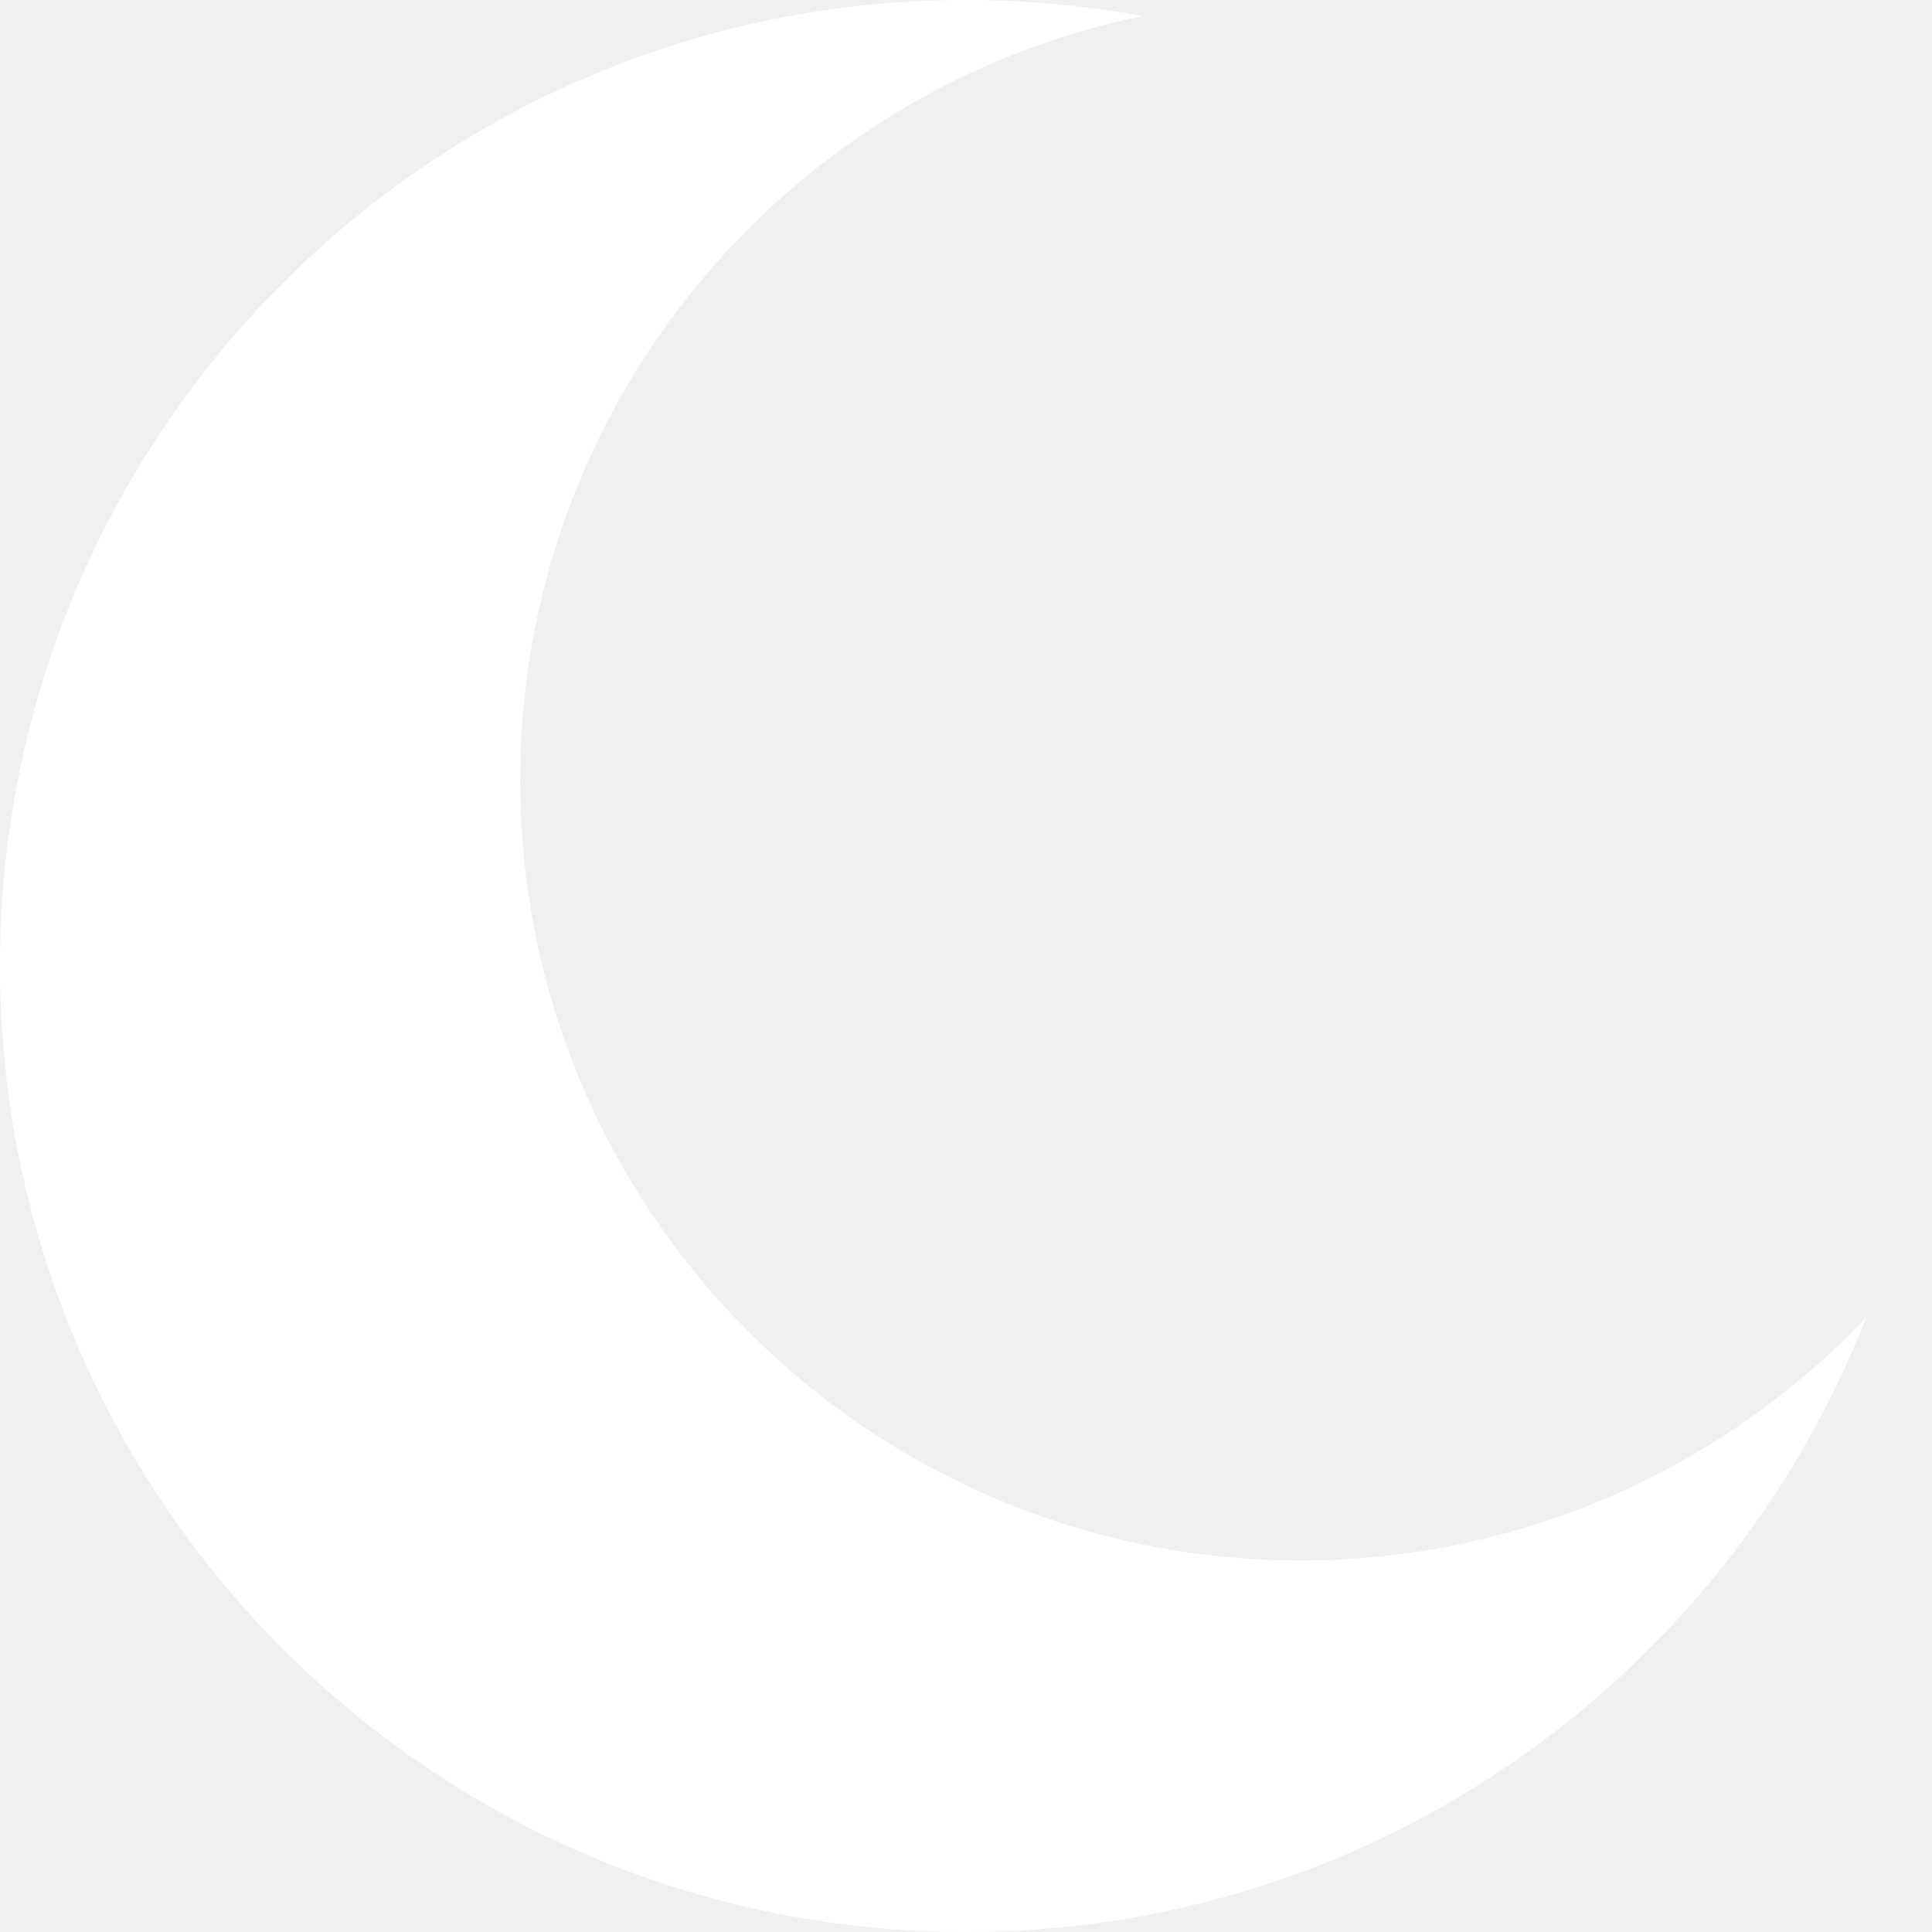
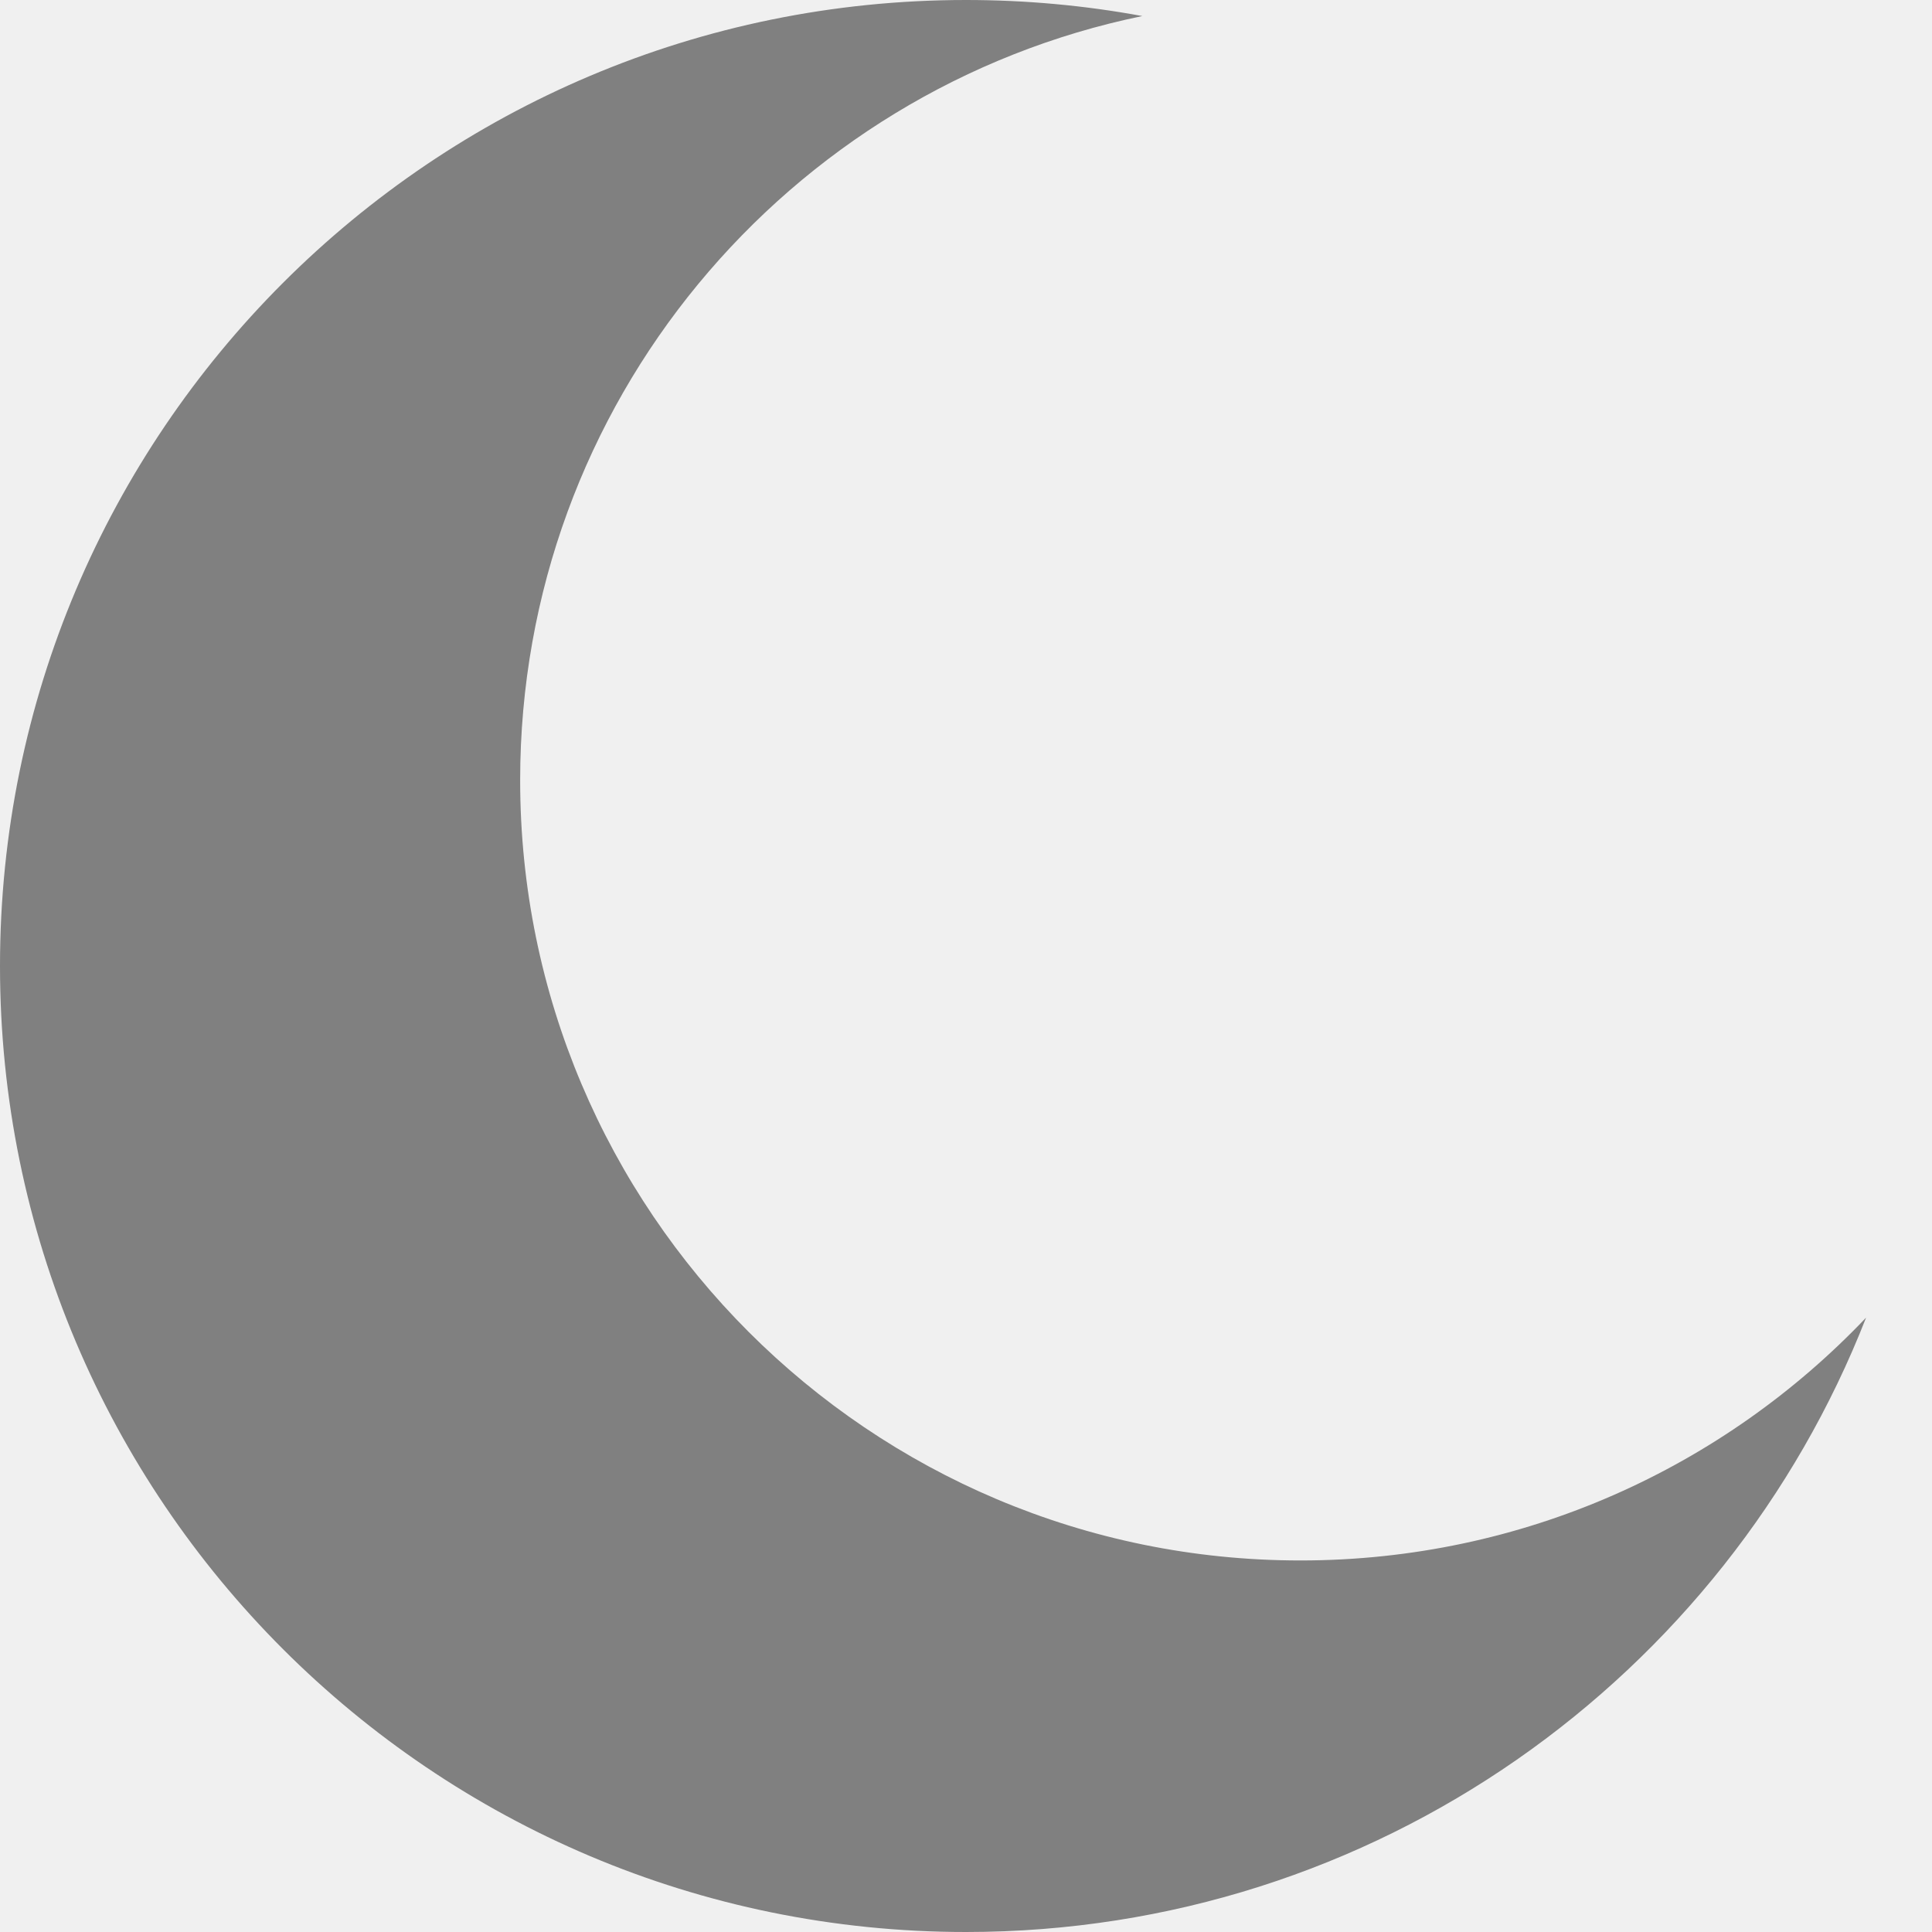
<svg xmlns="http://www.w3.org/2000/svg" width="26" height="26">
-   <path fill="#FFF" fill-rule="evenodd" d="M13 0c.81 0 1.603.074 2.373.216C10.593 1.199 7 5.43 7 10.5 7 16.299 11.701 21 17.5 21c2.996 0 5.7-1.255 7.613-3.268C23.22 22.572 18.51 26 13 26 5.82 26 0 20.18 0 13S5.82 0 13 0z" />
+   <path fill="gray" fill-rule="evenodd" d="M13 0c.81 0 1.603.074 2.373.216C10.593 1.199 7 5.43 7 10.5 7 16.299 11.701 21 17.5 21c2.996 0 5.7-1.255 7.613-3.268C23.22 22.572 18.51 26 13 26 5.82 26 0 20.18 0 13S5.82 0 13 0z" />
</svg>
